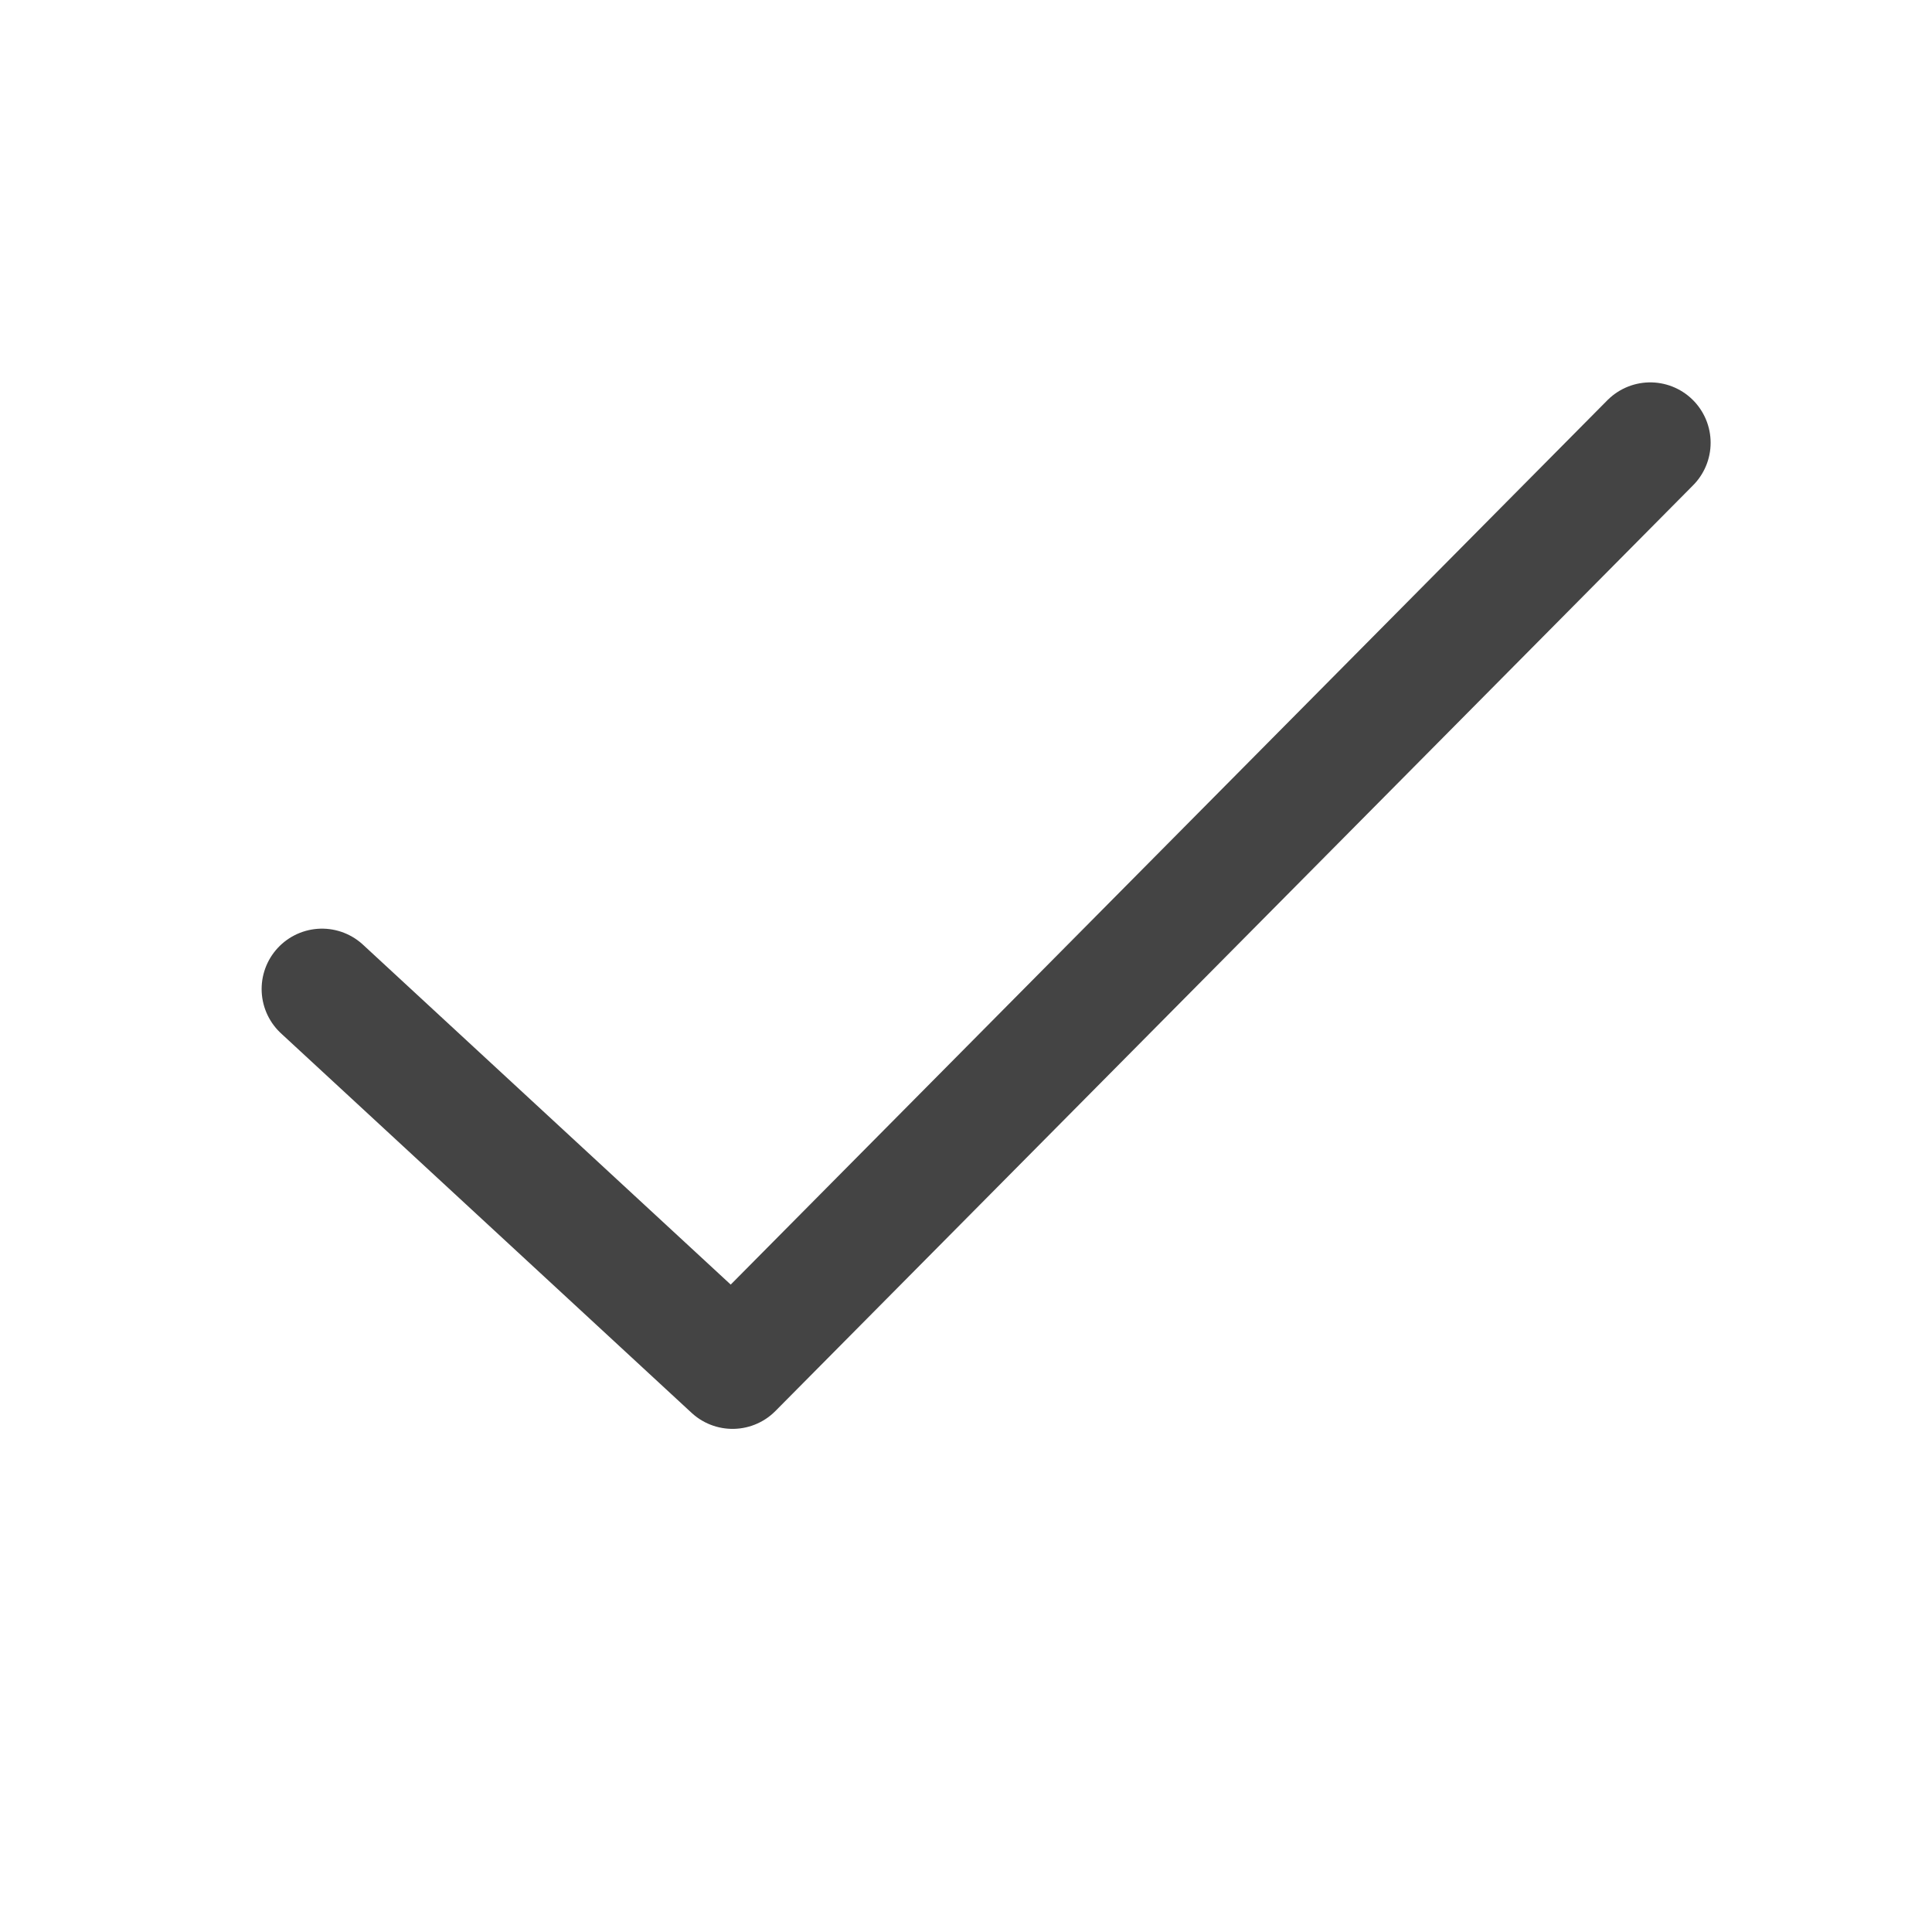
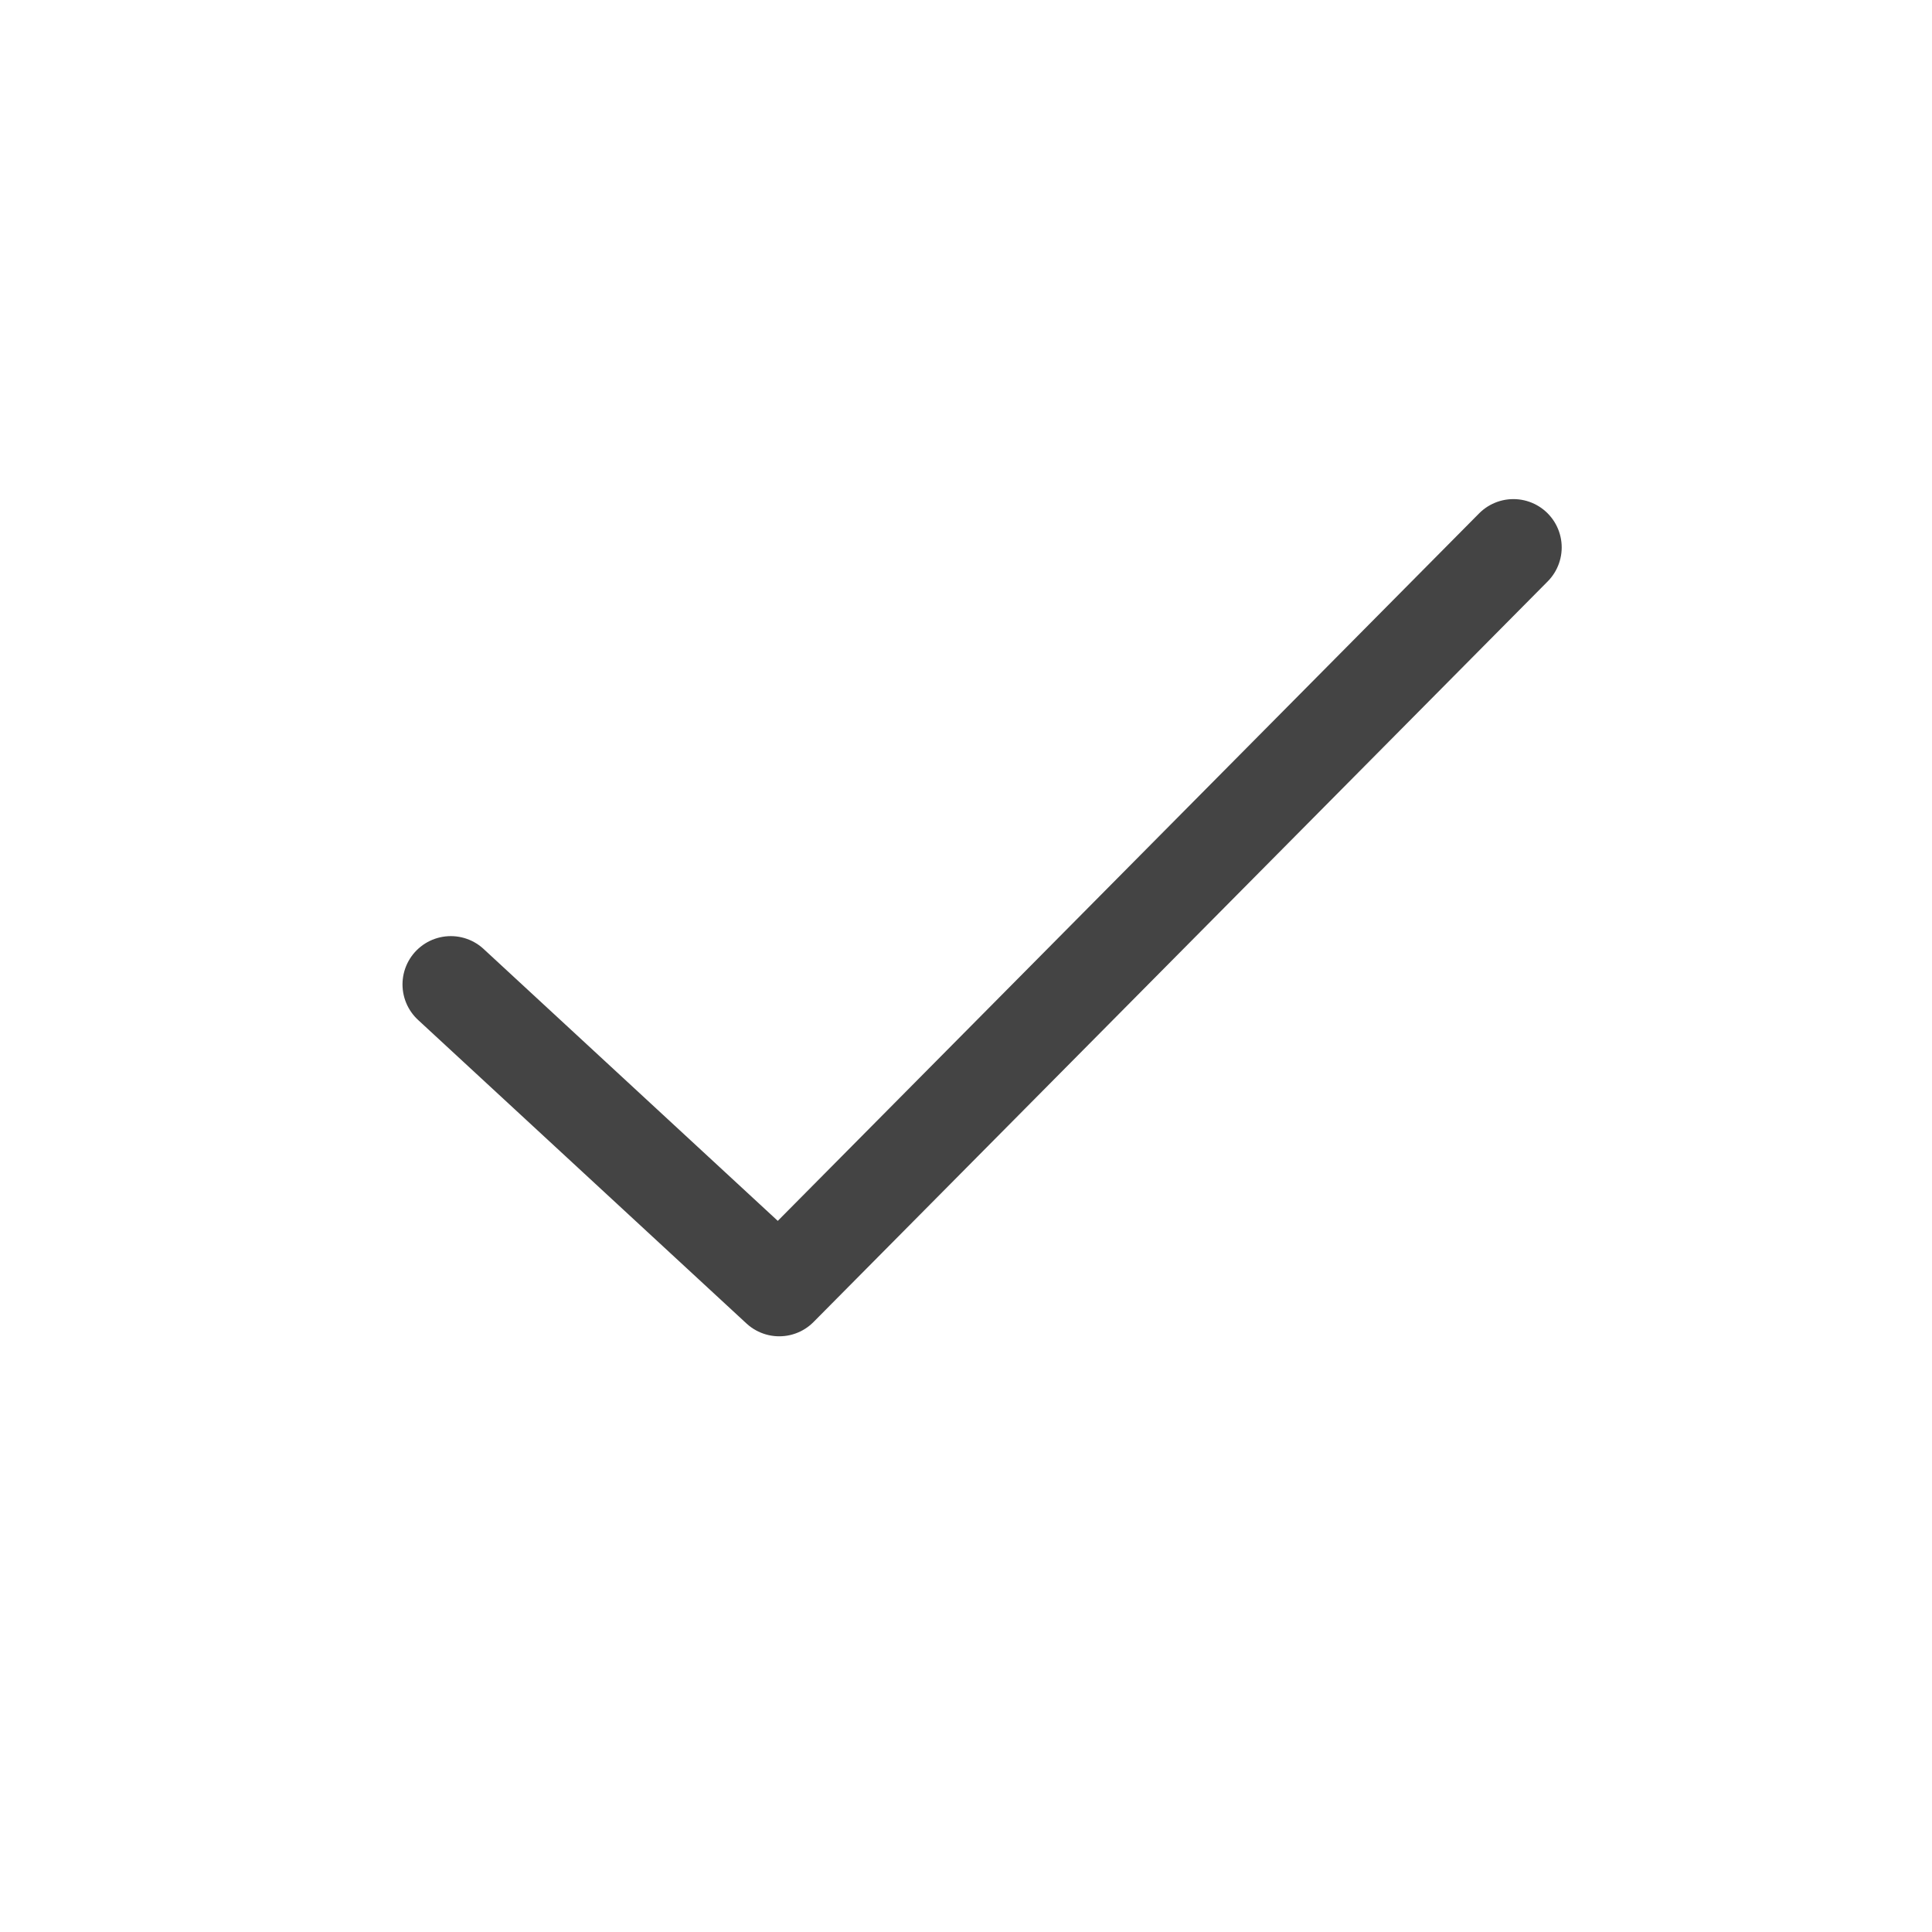
- <svg xmlns="http://www.w3.org/2000/svg" width="24" height="24" fill="none" viewBox="0 0 24 24">
+ <svg xmlns="http://www.w3.org/2000/svg" width="30" height="30" fill="none" viewBox="0 0 30 30">
  <g class="icon-resolve-comment-check">
-     <path stroke="#444" stroke-linecap="round" stroke-linejoin="round" stroke-width="1.5" d="M20.5 5.5 9.1 17 4 12.286" class="icon-stroke-gray-primary" />
+     <path stroke="#444" stroke-linecap="round" stroke-linejoin="round" stroke-width="1.5" d="M23.5 8.5 12.1 20 7 15.286" class="icon-stroke-gray-primary" />
  </g>
</svg>
